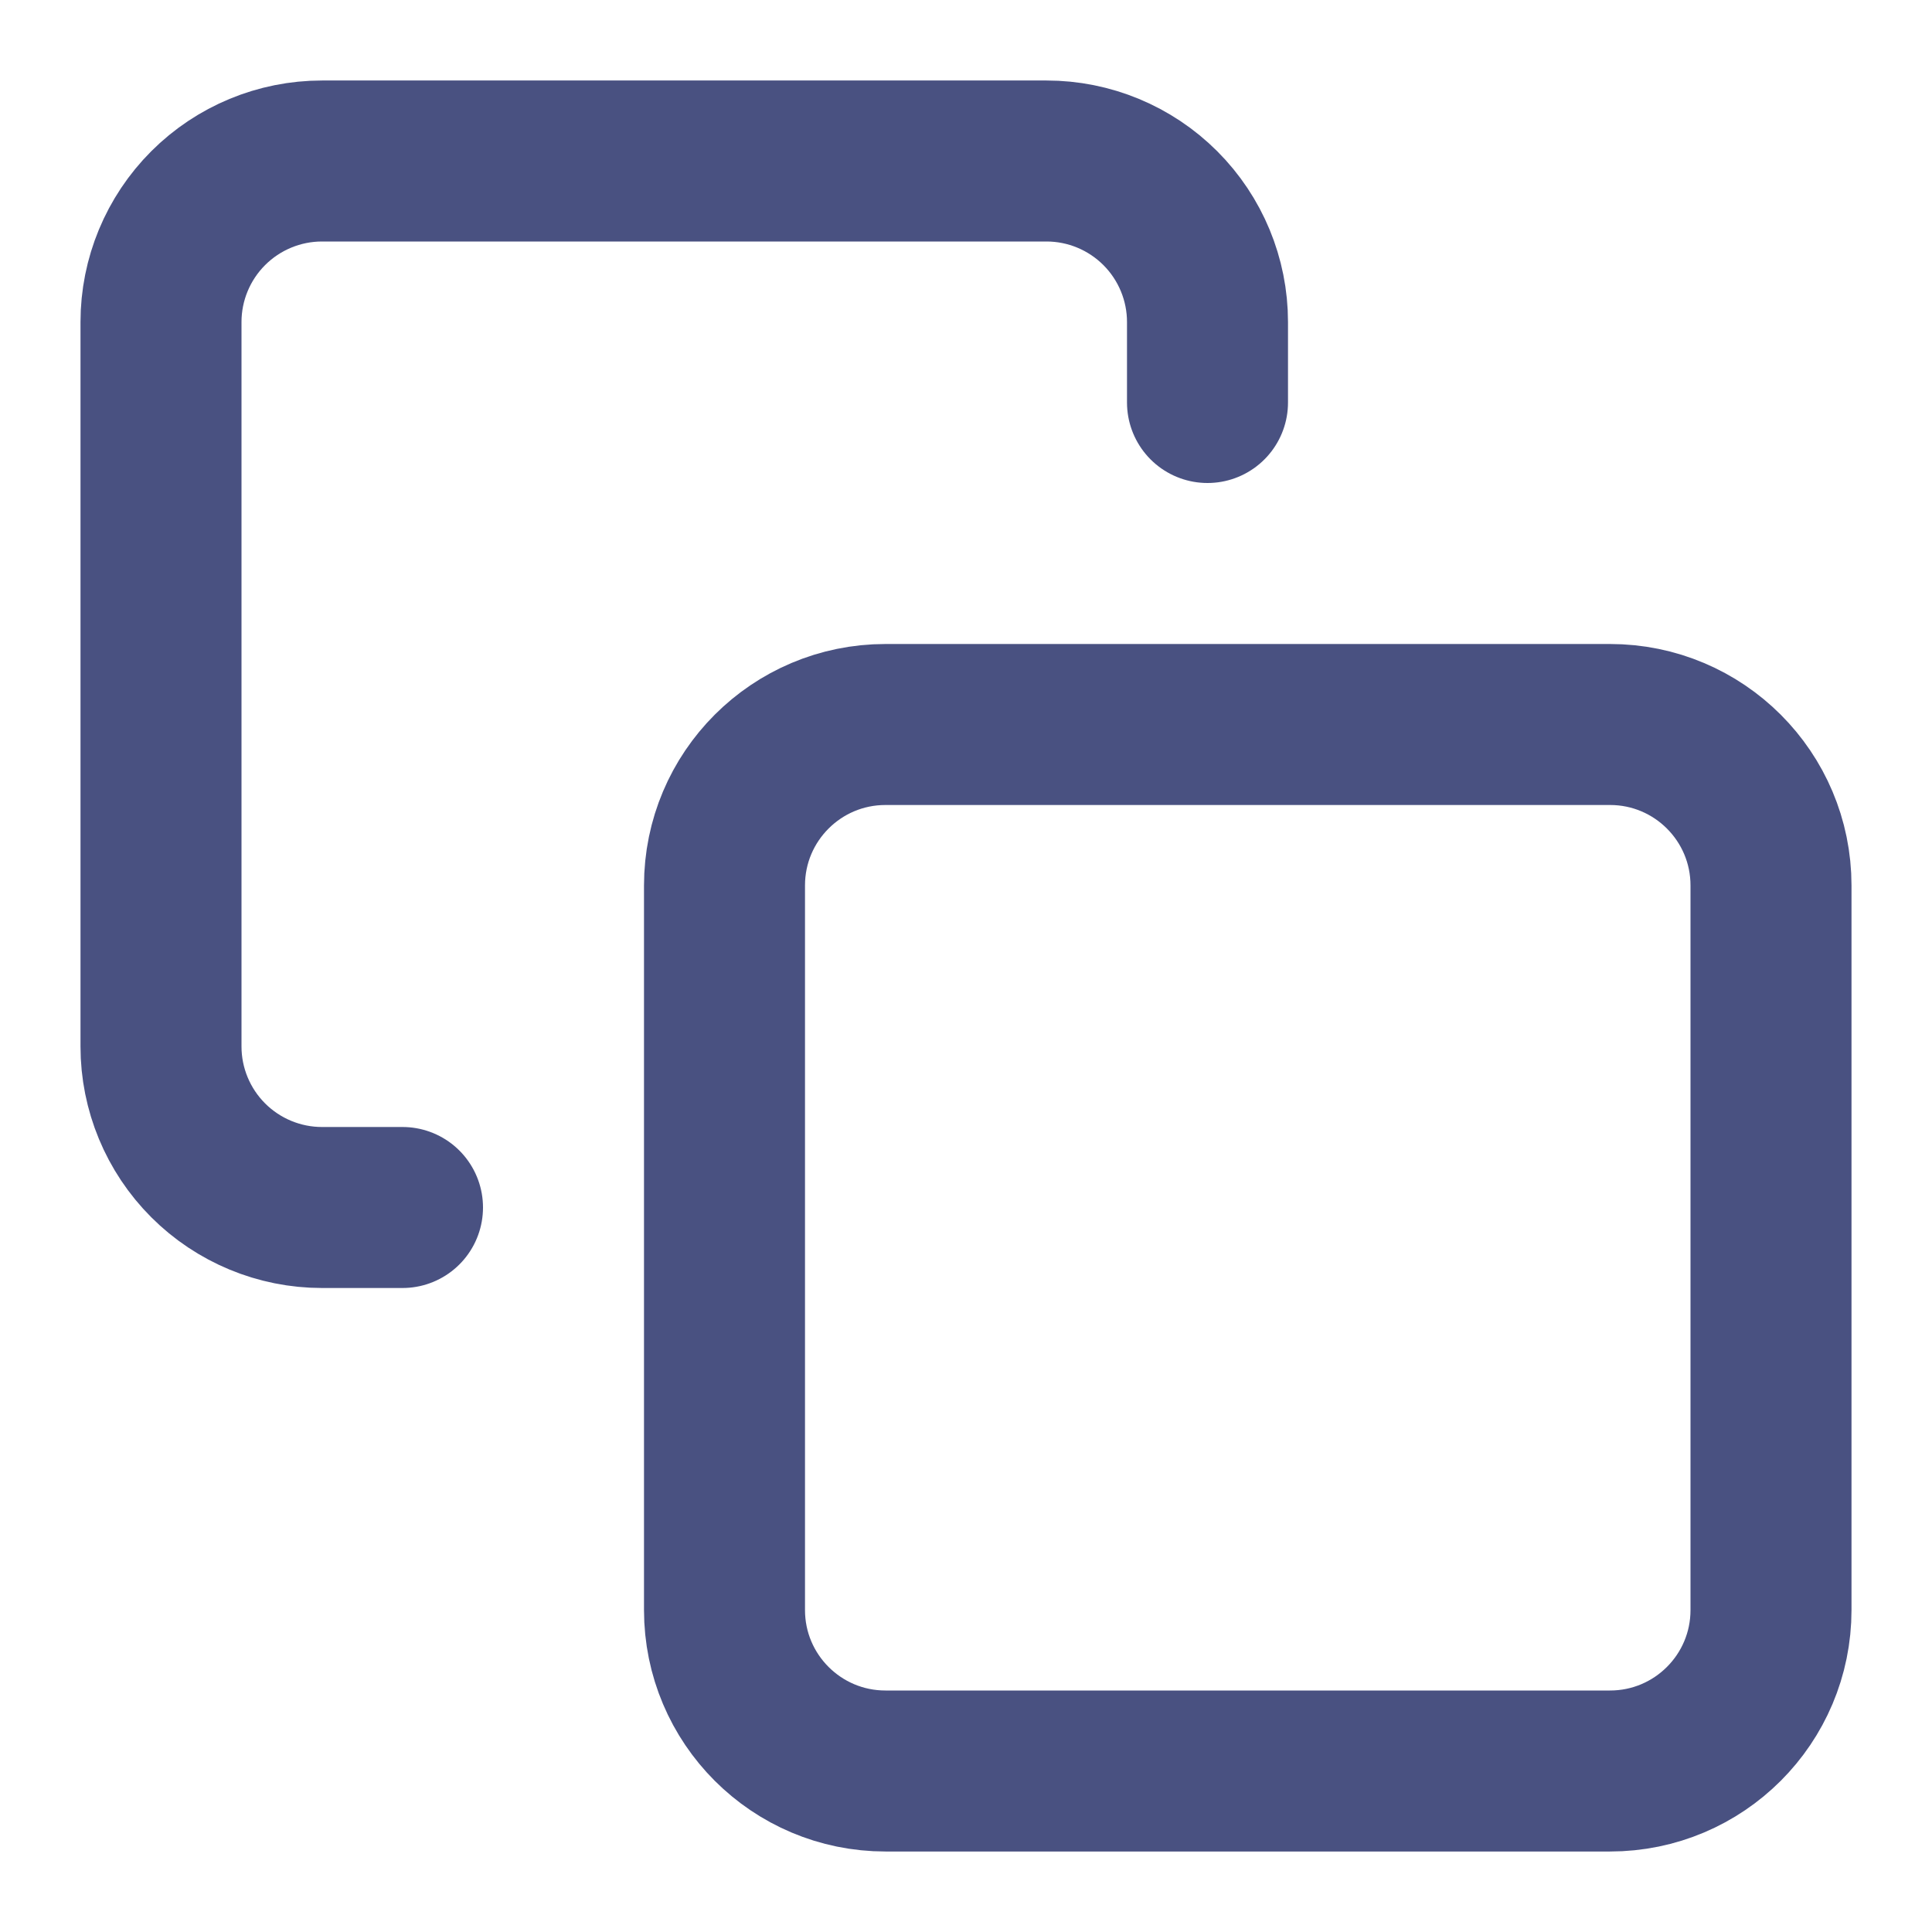
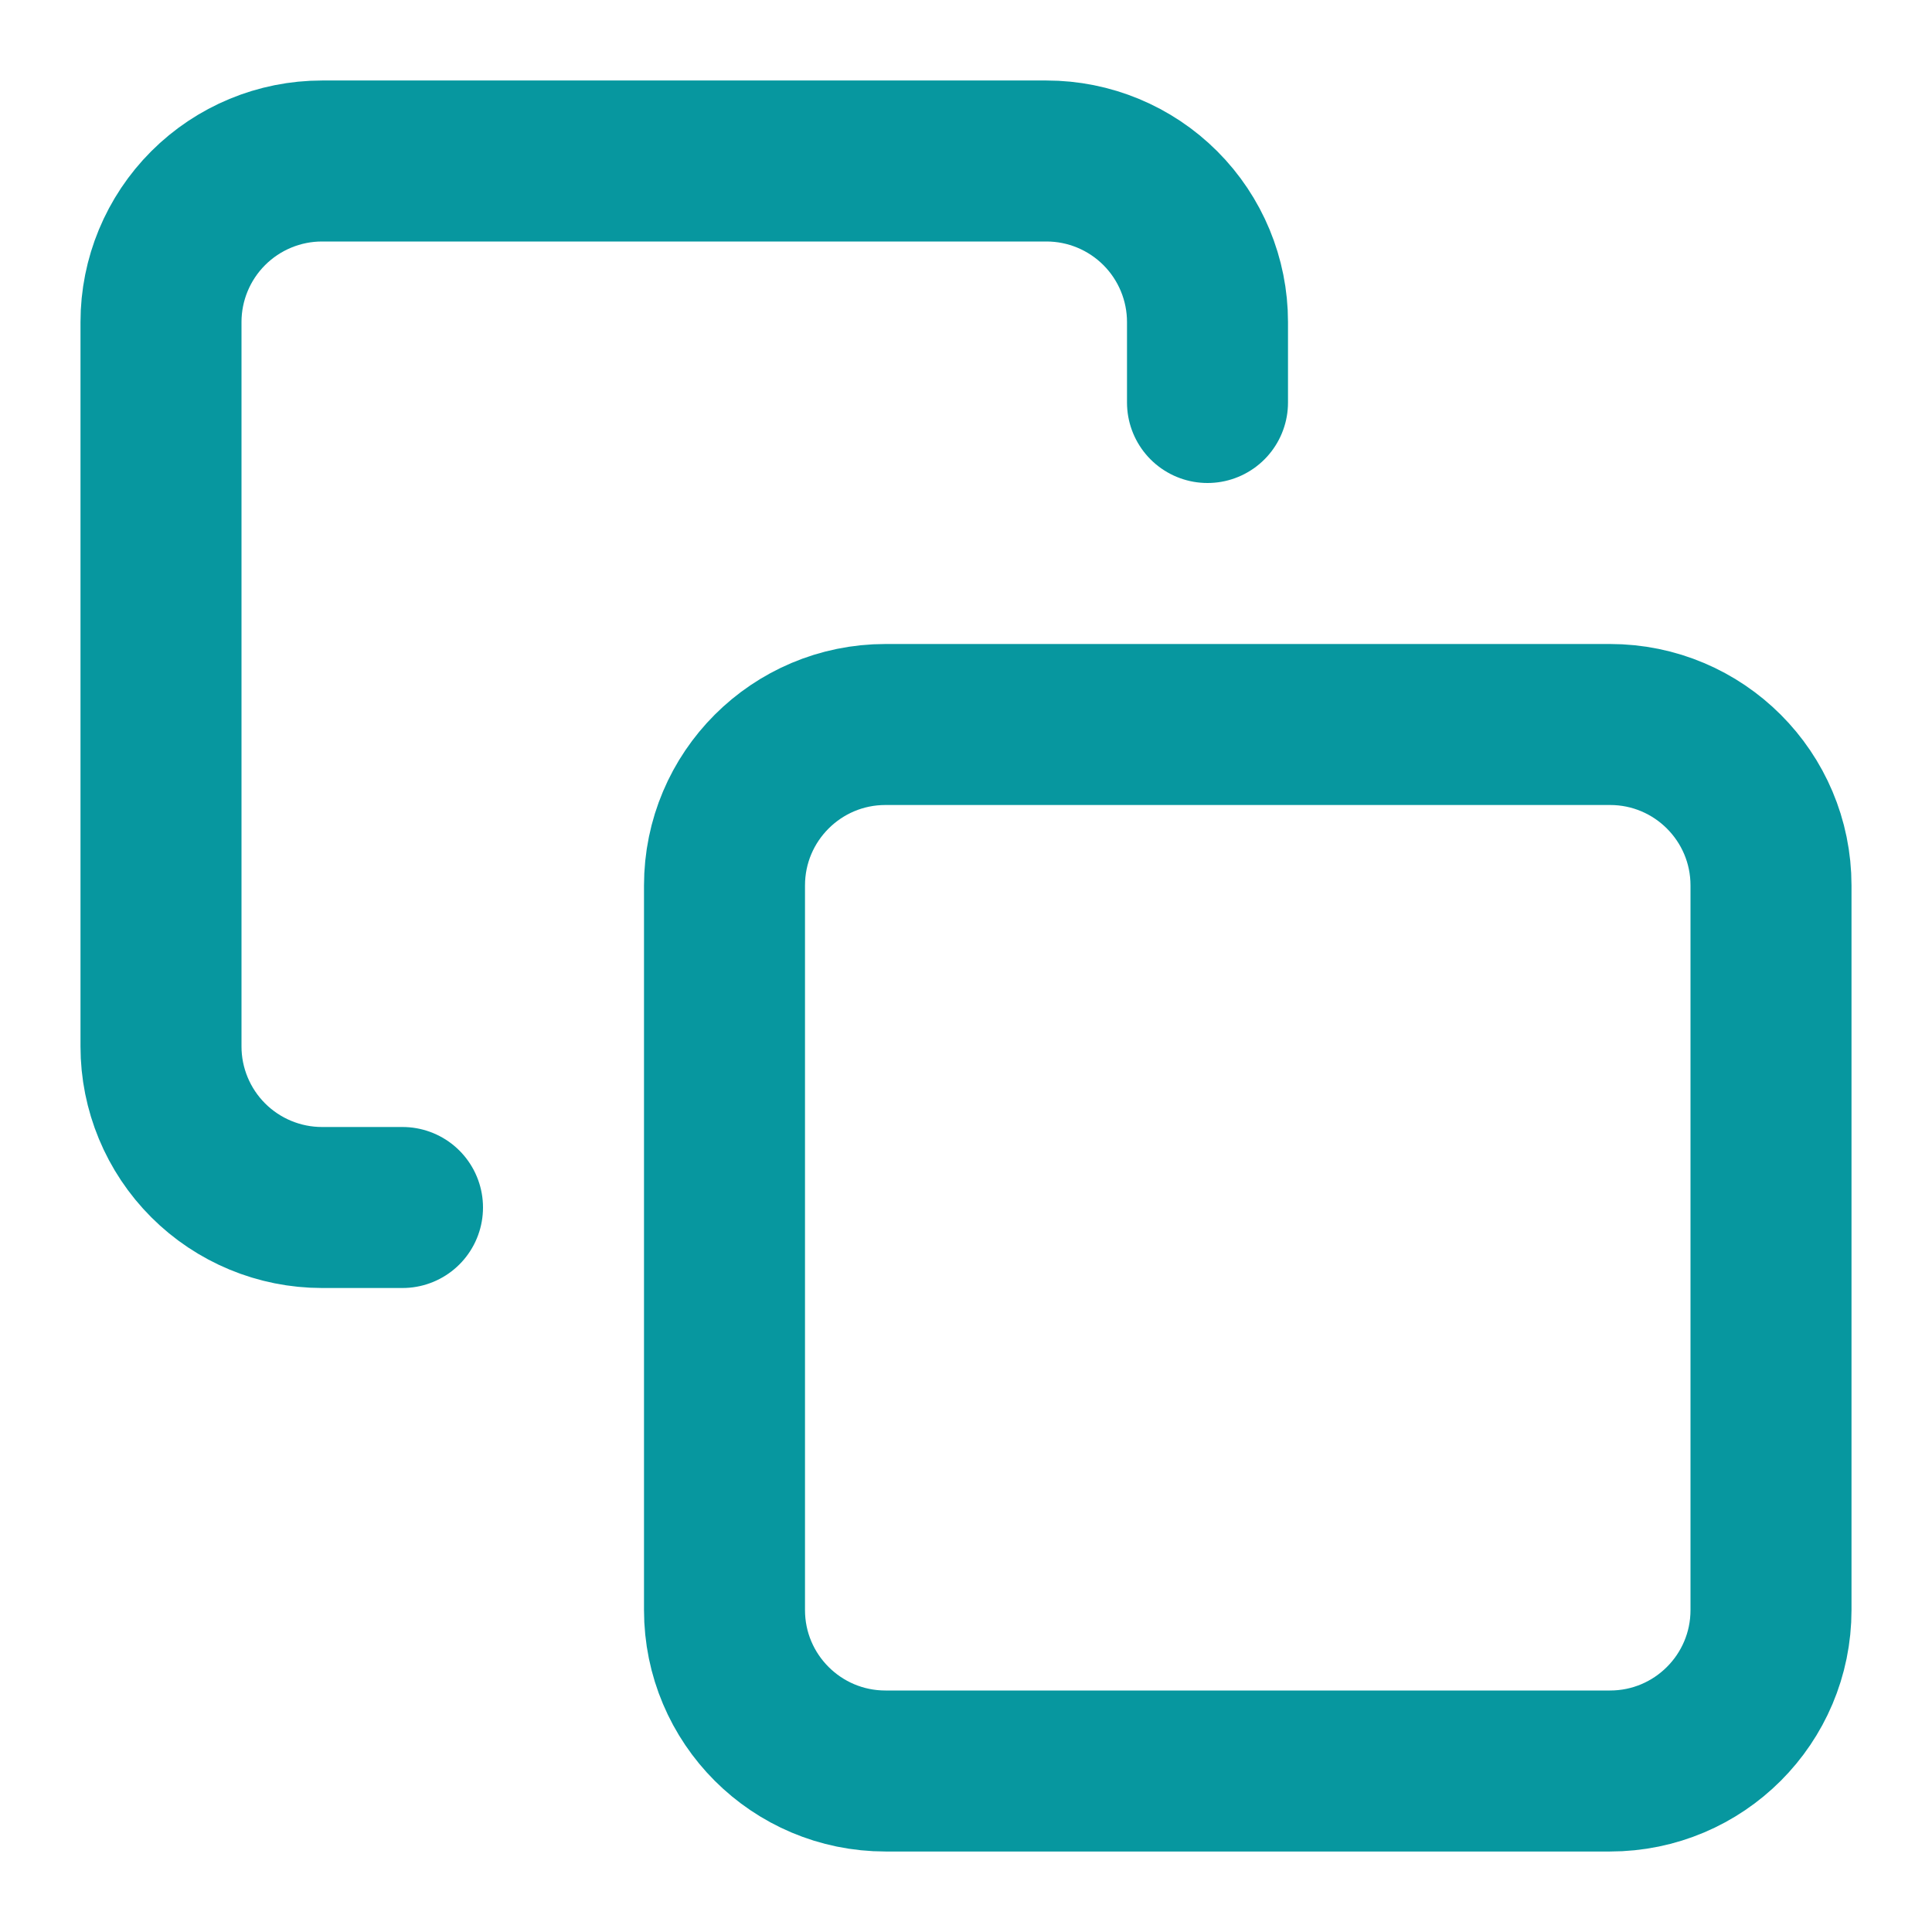
<svg xmlns="http://www.w3.org/2000/svg" width="24" height="24" viewBox="0 0 24 24" fill="none">
-   <path d="M20 9H11C9.895 9 9 9.895 9 11V20C9 21.105 9.895 22 11 22H20C21.105 22 22 21.105 22 20V11C22 9.895 21.105 9 20 9Z" stroke="#495181" stroke-width="2" stroke-linecap="round" stroke-linejoin="round" />
-   <path d="M5 15H4C3.47 15 2.961 14.789 2.586 14.414C2.211 14.039 2 13.53 2 13V4C2 3.47 2.211 2.961 2.586 2.586C2.961 2.211 3.47 2 4 2H13C13.53 2 14.039 2.211 14.414 2.586C14.789 2.961 15 3.47 15 4V5" stroke="#495181" stroke-width="2" stroke-linecap="round" stroke-linejoin="round" />
+   <path d="M20 9H11C9.895 9 9 9.895 9 11V20C9 21.105 9.895 22 11 22H20C21.105 22 22 21.105 22 20V11C22 9.895 21.105 9 20 9Z" stroke="#07979F" stroke-width="2" stroke-linecap="round" stroke-linejoin="round" />
+   <path d="M5 15H4C3.47 15 2.961 14.789 2.586 14.414C2.211 14.039 2 13.53 2 13V4C2 3.47 2.211 2.961 2.586 2.586C2.961 2.211 3.47 2 4 2H13C13.53 2 14.039 2.211 14.414 2.586C14.789 2.961 15 3.47 15 4V5" stroke="#07979F" stroke-width="2" stroke-linecap="round" stroke-linejoin="round" />
</svg>
